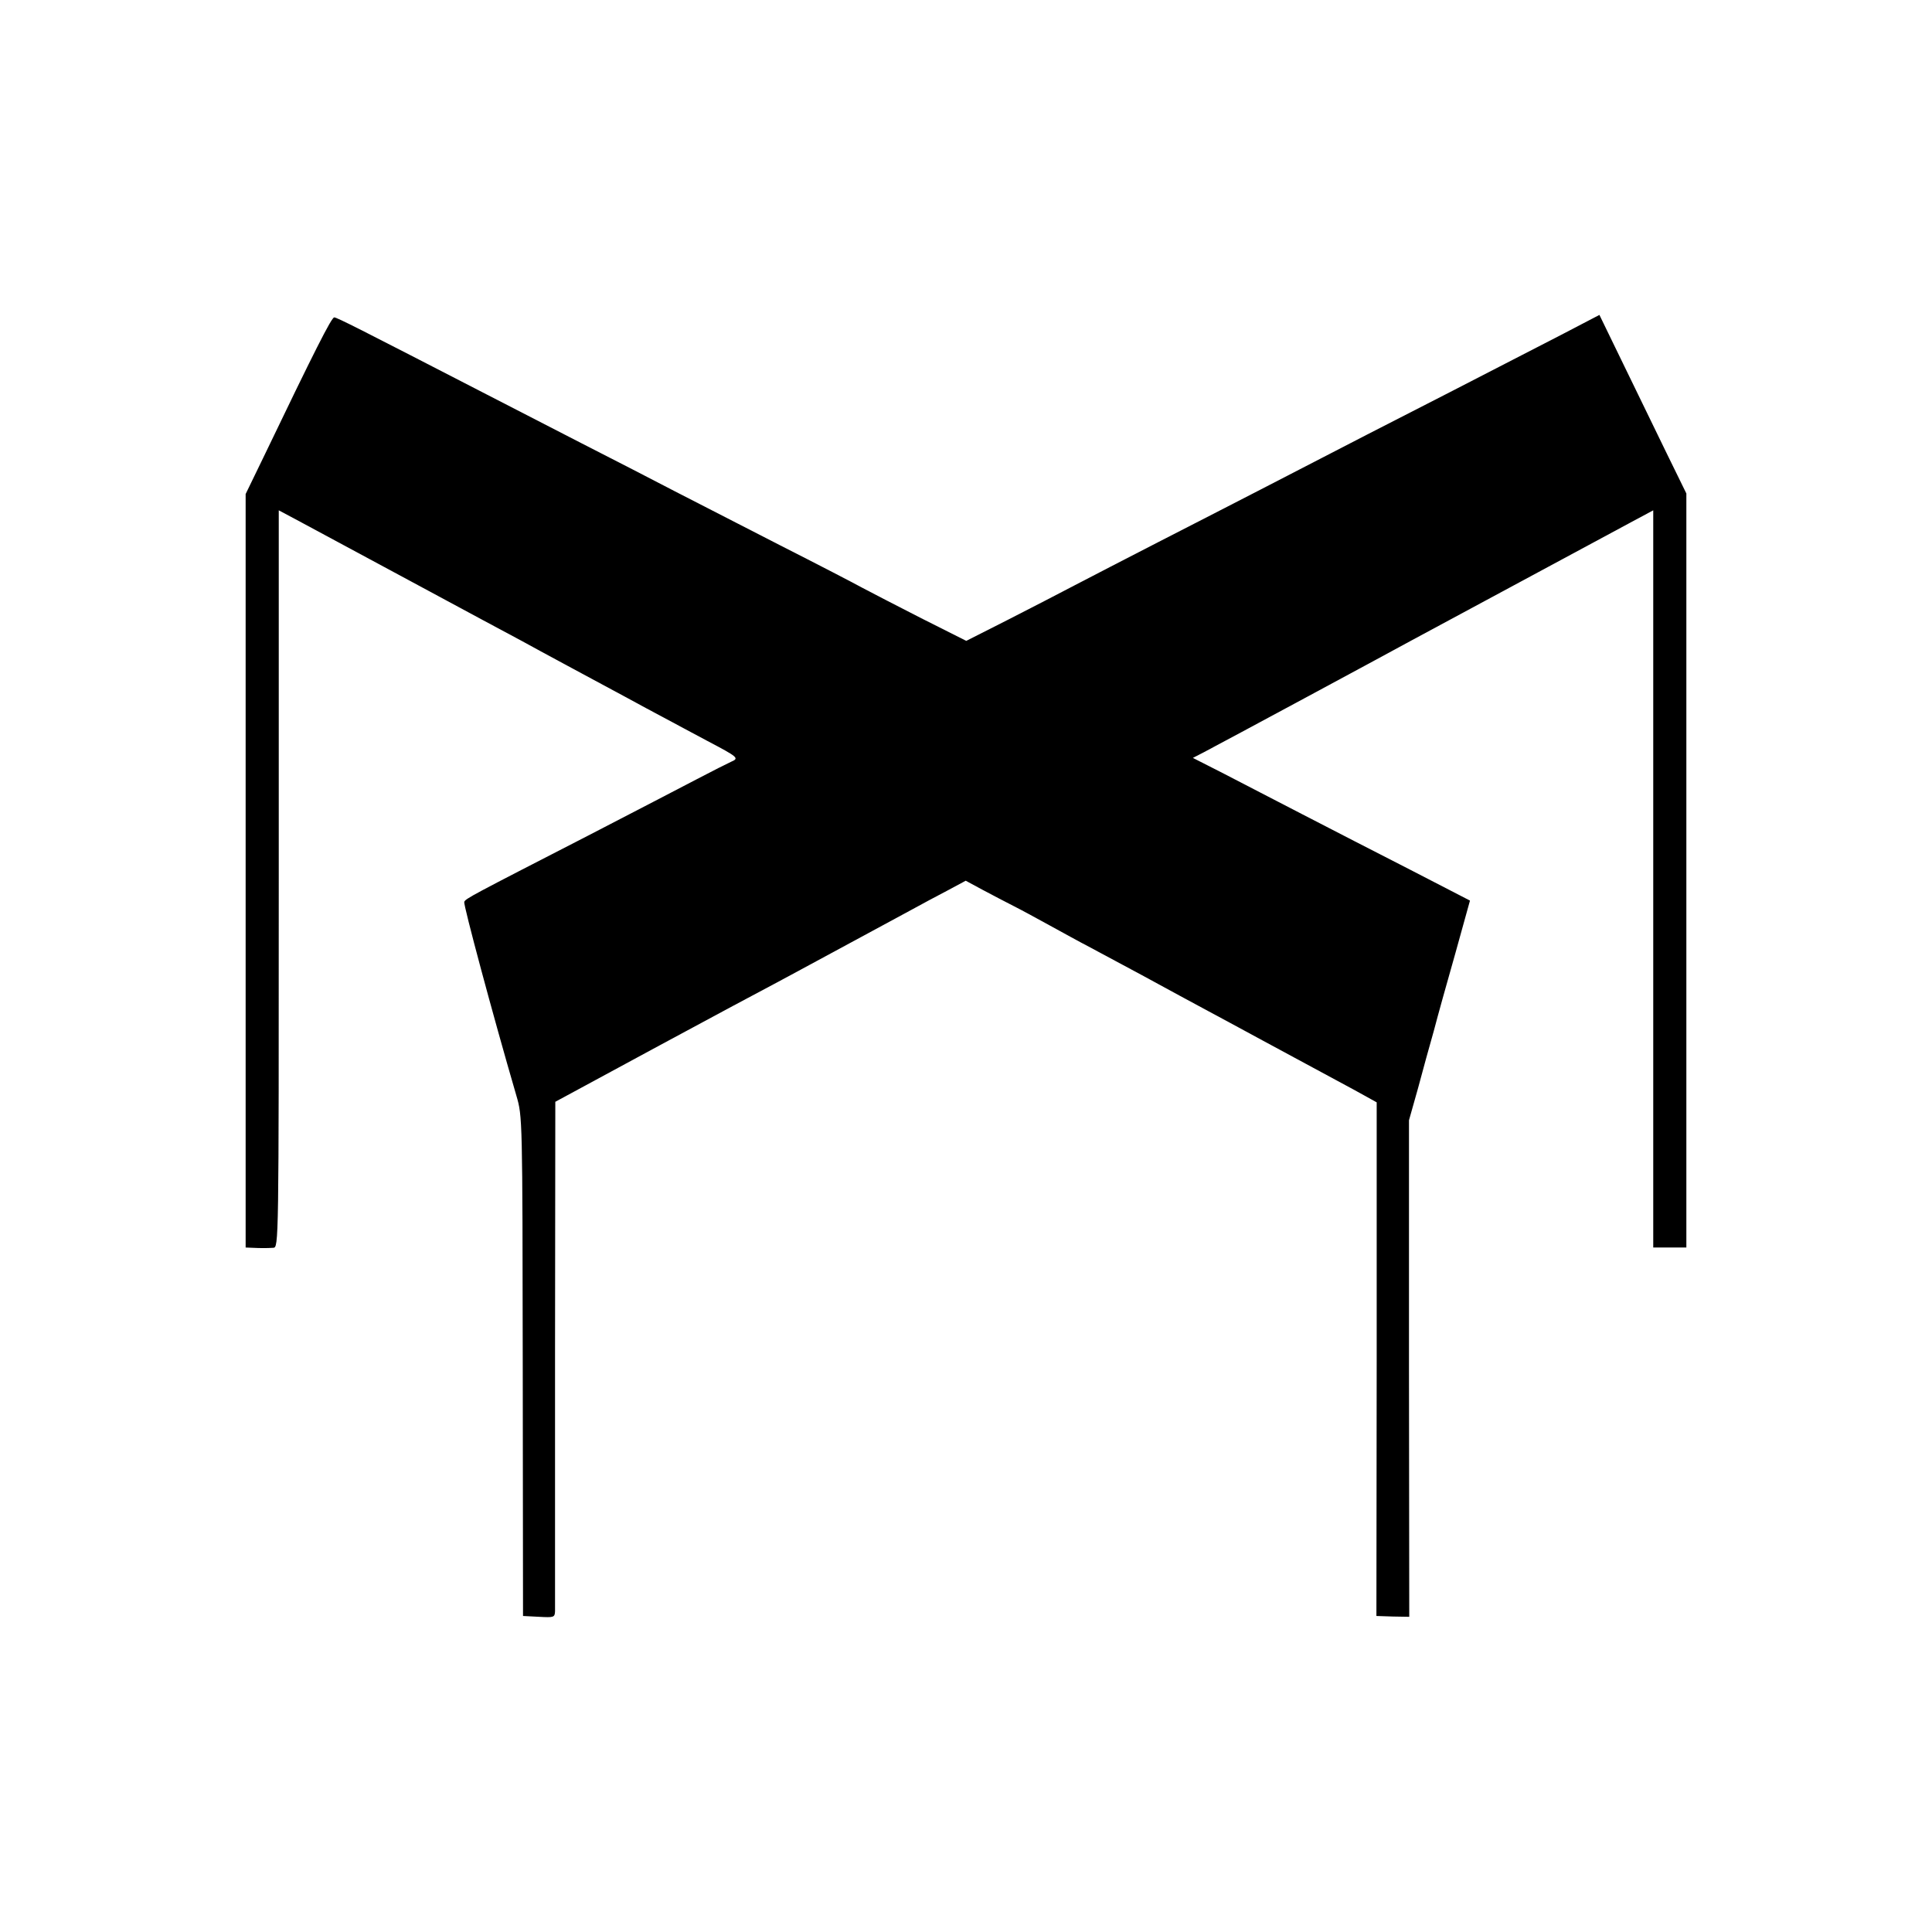
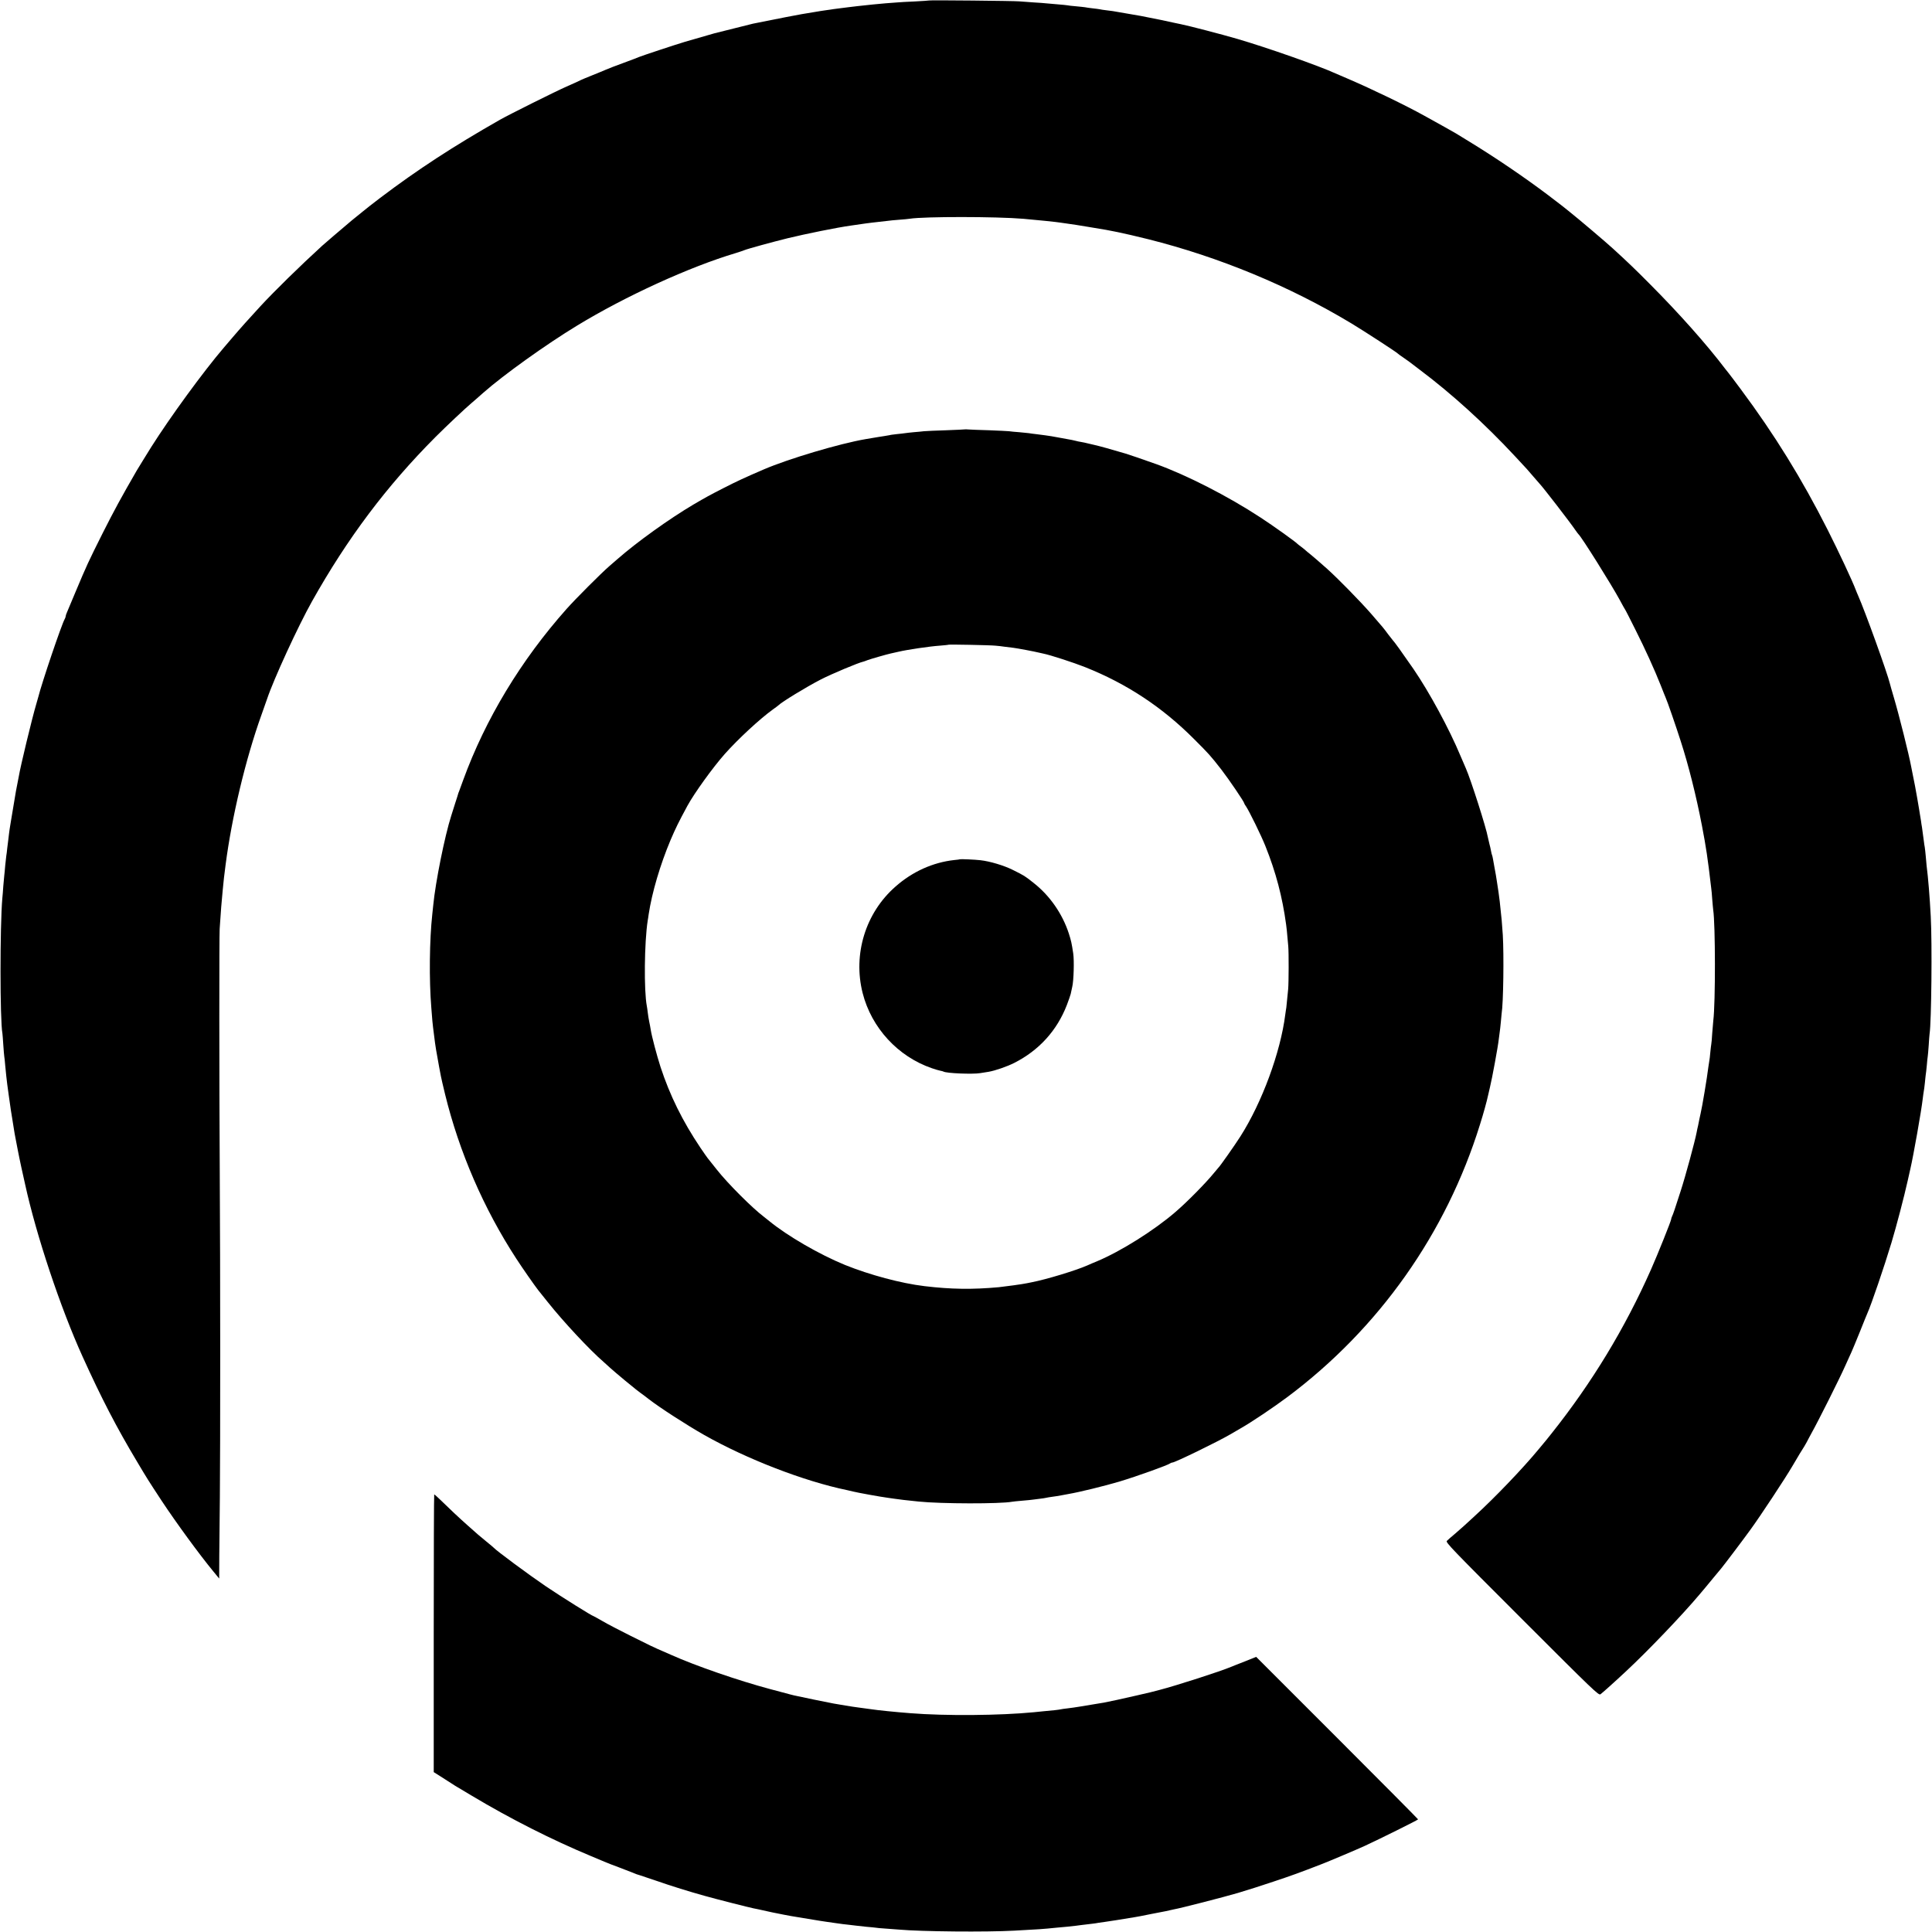
- <svg xmlns="http://www.w3.org/2000/svg" version="1" width="933.333" height="933.333" viewBox="0 0 700 700">
-   <path d="M565.5 121.4c-7.7 4-25.7 13.2-40 20.6-24.9 12.7-32.8 16.8-69 35.5-8.8 4.5-25.4 13.1-37 19-11.5 5.9-25 12.9-30 15.5-4.9 2.6-15.8 8.2-24.2 12.5l-15.2 7.7-16.3-8.2c-9-4.6-18.5-9.5-21.3-11-2.7-1.5-16.2-8.5-30-15.5-13.7-7-30.8-15.8-38-19.5-7.1-3.7-22.4-11.6-34-17.5-11.5-5.9-26.8-13.8-34-17.5-46-23.7-54.4-28-55.4-28s-7.2 12.3-25.7 50.8L89 179v273l2.5.1c1.4.1 3.2.1 4 .1.8 0 2.4 0 3.5-.1 2-.1 2-.8 2-133.6V184.9l8.8 4.7c10 5.4 13.8 7.4 39.2 21.1 10.2 5.5 21.9 11.8 26 14 4.1 2.2 10.4 5.6 14 7.5 6.5 3.6 25.5 13.8 38.5 20.8 3.9 2.1 9.7 5.3 13 7 3.3 1.8 10.3 5.5 15.5 8.3 11.6 6.1 11.9 6.4 8.9 7.7-1.3.6-6.9 3.4-12.4 6.3s-23.3 12.1-39.5 20.5c-42.4 21.8-44.4 22.8-44.8 24-.3 1.1 10.2 40.4 18.9 70.2 2.2 7.5 2.2 8 2.3 98l.1 90.5 5.8.3c5.4.3 5.7.2 5.8-2v-93.5l.1-91.1 36.6-19.8c20.2-10.9 39.4-21.2 42.7-22.9 3.3-1.8 9.2-4.9 13-7 16.9-9.1 31.4-17 37-20 3.3-1.8 9-4.9 12.7-6.8l6.7-3.6 6.3 3.4c3.5 1.9 8.6 4.5 11.3 5.9 2.8 1.4 8.6 4.6 13 7 4.4 2.4 10.7 5.9 14 7.6 17.6 9.4 22 11.8 33 17.8 6.6 3.6 14.7 7.9 18 9.7 3.3 1.8 8.7 4.7 12 6.5 6.3 3.4 14.1 7.6 26.5 14.3 4.1 2.2 9.1 4.9 11.2 6.1l3.6 2v93.1l-.1 93 6 .2 5.9.1-.1-89.9v-90l3.3-11.7c1.7-6.4 4.3-15.8 5.7-20.7 1.3-5 4.8-17.6 7.8-28.1l5.3-19.1-21.5-11.1c-11.9-6.1-29.5-15.1-39.1-20.1-9.6-5-22.5-11.6-28.6-14.8l-11.2-5.7 3.7-1.9c8-4.2 67.4-36.2 75.6-40.7 4.5-2.4 58.1-31.3 79.3-42.7l8.2-4.4V452h12V178.8l-7.2-14.7c-3.9-8-11-22.6-15.7-32.3l-8.6-17.7-14 7.3z" />
+ <svg xmlns="http://www.w3.org/2000/svg" version="1.0" width="2000pt" height="2000pt" viewBox="0 0 2000 2000" preserveAspectRatio="xMidYMid meet">
+   <g transform="translate(0,2000) scale(0.1,-0.1)" fill="#000000" stroke="none">
+     <path d="M9618 19995 c-2 -1 -68 -6 -148 -10 -80 -3 -161 -8 -180 -10 -19 -2 -73 -6 -120 -9 -47 -4 -105 -9 -130 -12 -127 -13 -215 -23 -260 -29 -19 -3 -55 -7 -79 -10 -23 -3 -55 -7 -70 -9 -14 -3 -48 -7 -75 -11 -27 -3 -86 -13 -133 -21 -46 -8 -100 -17 -121 -20 -29 -4 -234 -44 -507 -99 -11 -3 -101 -25 -200 -50 -99 -25 -189 -47 -200 -50 -20 -5 -138 -39 -305 -88 -104 -31 -447 -145 -475 -157 -11 -5 -83 -33 -160 -61 -77 -28 -158 -59 -180 -69 -22 -10 -86 -36 -143 -59 -56 -22 -110 -45 -120 -50 -9 -5 -75 -36 -147 -67 -120 -53 -597 -291 -690 -344 -483 -275 -850 -514 -1240 -809 -55 -42 -102 -78 -105 -81 -3 -3 -39 -32 -80 -64 -41 -33 -91 -73 -111 -90 -19 -17 -46 -40 -60 -51 -27 -22 -227 -193 -245 -210 -231 -211 -496 -471 -639 -626 -109 -118 -212 -233 -285 -319 -40 -47 -82 -96 -94 -110 -212 -248 -554 -717 -752 -1030 -47 -76 -134 -216 -149 -242 -159 -275 -233 -411 -350 -643 -151 -301 -167 -336 -282 -610 -41 -99 -81 -194 -89 -212 -8 -17 -14 -36 -14 -42 0 -6 -4 -19 -10 -29 -33 -57 -238 -663 -275 -812 -2 -8 -11 -40 -20 -70 -44 -148 -164 -646 -180 -745 -5 -26 -11 -59 -30 -155 -4 -21 -24 -141 -51 -305 -2 -16 -6 -41 -9 -55 -3 -14 -7 -47 -11 -75 -3 -27 -7 -61 -9 -75 -2 -14 -7 -50 -10 -80 -3 -30 -7 -66 -10 -80 -2 -14 -7 -59 -11 -100 -3 -41 -8 -88 -10 -105 -2 -16 -6 -66 -10 -110 -3 -44 -7 -100 -10 -125 -25 -284 -25 -1267 1 -1398 1 -9 6 -62 9 -117 4 -56 8 -110 10 -120 2 -11 7 -54 10 -95 4 -41 9 -91 11 -110 3 -19 7 -57 10 -85 4 -27 10 -77 15 -110 5 -33 12 -80 15 -105 3 -25 12 -83 20 -130 8 -47 17 -103 20 -125 3 -22 10 -60 15 -85 5 -25 16 -81 24 -125 8 -44 25 -123 36 -175 12 -52 29 -133 40 -180 115 -527 366 -1280 596 -1786 193 -426 349 -728 561 -1082 110 -185 116 -194 259 -412 145 -219 386 -550 533 -728 l60 -73 1 238 c1 131 4 405 6 608 5 473 5 2395 -1 3330 -6 1026 -6 2468 -1 2550 15 222 17 247 31 394 4 35 8 80 10 100 2 20 6 59 10 86 3 28 8 64 10 80 64 497 208 1098 370 1550 26 72 53 148 60 170 66 199 321 754 465 1010 367 654 772 1193 1278 1701 112 112 306 295 377 355 34 29 55 47 119 104 210 185 648 499 971 695 499 304 1164 608 1641 750 38 12 78 25 89 30 29 13 288 84 450 124 190 46 510 111 655 131 31 4 80 11 145 21 28 4 59 8 70 9 112 12 162 18 176 20 8 2 55 6 105 10 49 4 100 8 114 11 147 23 891 23 1175 -1 130 -11 354 -34 385 -40 8 -1 40 -6 70 -10 30 -3 134 -20 230 -36 168 -28 195 -32 250 -44 14 -3 34 -7 45 -9 66 -13 188 -42 310 -72 737 -185 1462 -485 2105 -872 128 -77 471 -300 480 -312 3 -3 27 -22 55 -40 27 -19 56 -40 65 -46 8 -7 56 -43 105 -80 331 -248 678 -563 990 -899 134 -144 128 -137 195 -216 30 -35 57 -66 60 -69 26 -25 311 -393 370 -480 13 -19 27 -37 30 -40 29 -23 343 -524 430 -685 23 -44 46 -84 50 -90 5 -5 53 -100 108 -210 106 -211 198 -414 264 -580 21 -55 45 -113 52 -130 16 -34 108 -301 154 -445 82 -253 161 -568 221 -880 43 -226 58 -324 95 -640 3 -19 8 -73 11 -120 4 -47 8 -96 10 -109 23 -146 24 -966 1 -1146 -2 -16 -7 -75 -11 -130 -3 -55 -8 -107 -10 -115 -2 -8 -6 -46 -10 -85 -3 -38 -8 -77 -10 -85 -2 -8 -6 -37 -10 -65 -13 -109 -64 -414 -81 -485 -3 -14 -8 -36 -11 -50 -2 -14 -9 -45 -14 -70 -6 -25 -13 -56 -15 -70 -18 -95 -116 -456 -166 -610 -55 -172 -80 -246 -89 -262 -5 -10 -9 -23 -9 -29 0 -16 -141 -368 -209 -521 -270 -609 -610 -1170 -1030 -1698 -41 -52 -78 -97 -81 -100 -3 -3 -27 -32 -54 -65 -163 -197 -447 -494 -660 -689 -49 -44 -98 -90 -110 -101 -12 -11 -53 -47 -91 -80 -39 -32 -77 -66 -87 -76 -15 -15 40 -72 777 -809 746 -746 794 -792 813 -779 22 16 157 137 271 244 222 207 576 577 751 785 62 73 65 77 150 180 34 41 70 84 79 95 29 35 234 306 303 402 101 139 354 522 431 653 85 144 85 144 125 207 17 30 32 55 32 57 0 2 19 36 41 77 75 134 294 572 348 694 30 66 60 134 68 150 8 17 46 109 85 205 38 96 74 184 79 195 40 88 176 487 250 733 51 170 130 471 168 642 12 52 24 106 27 120 32 139 113 595 128 725 3 28 8 60 10 73 3 13 8 53 12 90 3 36 8 74 9 85 2 10 7 53 11 95 3 42 8 86 10 97 2 10 6 62 10 115 3 52 7 105 9 118 19 119 27 942 12 1217 -11 204 -26 392 -43 525 -2 19 -6 64 -9 100 -3 36 -8 76 -10 90 -3 14 -7 41 -9 60 -9 70 -18 132 -20 148 -2 10 -7 39 -10 65 -4 27 -9 57 -11 67 -2 9 -6 35 -9 56 -6 39 -31 181 -42 239 -3 17 -12 64 -21 105 -8 41 -17 85 -19 96 -23 124 -124 528 -179 714 -20 69 -39 132 -40 140 -26 110 -257 750 -330 915 -8 17 -18 43 -24 58 -37 98 -175 392 -291 622 -267 528 -550 986 -899 1455 -63 85 -120 160 -126 167 -5 6 -21 26 -35 44 -191 252 -480 577 -780 878 -161 162 -230 228 -381 366 -74 68 -357 308 -449 381 -41 32 -77 61 -80 64 -3 3 -68 53 -145 111 -248 187 -556 396 -831 563 -60 37 -116 71 -124 76 -23 14 -157 89 -329 184 -193 107 -537 273 -781 378 -63 27 -124 53 -135 58 -170 78 -704 266 -1015 357 -161 47 -506 137 -588 153 -26 5 -56 12 -67 14 -27 7 -252 54 -290 60 -16 3 -41 8 -55 11 -14 3 -79 14 -145 25 -66 11 -131 22 -145 25 -14 2 -45 6 -70 9 -25 3 -54 7 -65 10 -11 2 -45 7 -76 10 -31 4 -66 8 -77 11 -11 2 -53 6 -94 10 -40 3 -80 8 -88 10 -8 2 -53 6 -100 10 -47 4 -98 8 -115 10 -16 2 -77 7 -135 10 -58 4 -125 9 -150 11 -50 5 -927 14 -932 9z" />
+     <path d="M9988 15555 c-2 -1 -88 -5 -193 -9 -104 -3 -208 -8 -230 -10 -22 -3 -69 -7 -105 -10 -36 -3 -76 -8 -90 -10 -14 -2 -53 -7 -87 -10 -35 -4 -68 -8 -75 -11 -7 -2 -31 -6 -53 -9 -22 -3 -53 -8 -70 -11 -40 -7 -94 -16 -125 -21 -269 -46 -797 -203 -1055 -314 -193 -83 -281 -124 -410 -190 -160 -82 -183 -95 -315 -172 -252 -149 -584 -387 -785 -563 -16 -14 -57 -50 -90 -78 -85 -74 -347 -336 -441 -442 -471 -530 -839 -1139 -1069 -1770 -20 -55 -39 -107 -42 -115 -4 -8 -7 -17 -8 -20 0 -3 -15 -50 -33 -105 -18 -55 -36 -113 -41 -130 -67 -209 -163 -686 -186 -925 -4 -36 -8 -78 -10 -95 -29 -262 -34 -676 -10 -968 10 -134 13 -160 18 -202 3 -22 9 -65 12 -95 10 -87 24 -172 50 -310 8 -41 17 -86 19 -100 2 -14 22 -99 44 -190 146 -596 400 -1183 737 -1700 66 -102 188 -276 226 -325 5 -5 50 -62 100 -125 164 -206 435 -496 579 -620 14 -12 43 -38 65 -59 22 -20 92 -80 155 -132 98 -81 133 -109 205 -161 5 -4 24 -18 40 -31 116 -90 392 -268 575 -372 442 -250 1034 -479 1480 -571 14 -3 41 -9 60 -14 41 -11 295 -57 360 -65 25 -3 56 -8 70 -10 54 -8 113 -15 250 -29 235 -24 843 -25 967 -2 10 2 58 7 107 11 49 4 98 9 110 11 11 2 44 6 71 9 28 3 57 8 65 10 8 2 35 7 60 10 25 3 68 10 95 15 28 5 61 12 75 14 117 20 372 83 525 128 180 54 507 171 530 190 5 4 15 8 22 8 26 0 466 214 598 291 50 29 99 57 110 64 108 61 340 217 482 323 948 709 1644 1694 1994 2822 34 107 71 241 84 303 3 12 11 49 19 82 22 89 83 420 91 495 4 36 9 73 11 84 2 10 6 51 10 90 3 39 7 82 9 95 18 109 24 606 12 811 -9 132 -11 161 -32 350 -6 54 -18 135 -30 210 -3 17 -7 45 -10 63 -3 17 -10 55 -15 82 -5 28 -12 65 -15 84 -3 19 -8 37 -10 41 -2 4 -7 22 -10 41 -3 19 -11 52 -17 74 -5 22 -12 51 -15 65 -17 100 -178 602 -228 715 -8 17 -33 75 -56 130 -118 283 -323 660 -487 900 -116 168 -201 286 -212 295 -3 3 -26 32 -51 65 -46 63 -49 66 -174 210 -115 132 -350 371 -456 466 -73 65 -155 136 -178 154 -14 11 -32 25 -39 32 -8 8 -30 26 -50 41 -21 15 -39 30 -42 33 -15 18 -255 190 -380 271 -338 222 -770 442 -1082 554 -175 62 -267 93 -318 109 -130 39 -274 79 -325 90 -11 2 -38 9 -60 14 -22 6 -56 13 -75 16 -19 3 -43 8 -52 11 -21 6 -42 10 -148 29 -47 8 -94 17 -105 19 -24 4 -93 14 -160 22 -27 3 -61 7 -75 10 -14 2 -59 6 -100 10 -41 3 -88 7 -105 10 -16 2 -109 6 -205 10 -96 3 -192 6 -212 8 -21 2 -39 2 -40 1z m317 -2239 c28 -2 70 -7 95 -11 25 -3 65 -8 90 -11 41 -5 218 -38 265 -50 11 -3 31 -7 45 -10 71 -14 312 -92 435 -141 429 -171 796 -413 1125 -743 156 -156 168 -169 283 -316 78 -101 237 -335 237 -349 0 -4 8 -19 19 -33 32 -47 158 -303 201 -412 108 -270 175 -524 214 -812 5 -31 7 -58 22 -223 6 -68 5 -377 -1 -445 -12 -126 -16 -167 -19 -190 -3 -14 -7 -47 -11 -73 -49 -389 -240 -909 -465 -1262 -58 -91 -214 -313 -229 -325 -3 -3 -22 -25 -42 -50 -86 -106 -283 -306 -405 -410 -220 -189 -563 -404 -806 -506 -35 -14 -81 -34 -103 -44 -116 -51 -420 -144 -575 -174 -14 -3 -36 -7 -50 -10 -46 -10 -224 -34 -290 -41 -274 -25 -494 -22 -770 11 -243 29 -566 116 -822 219 -266 109 -596 300 -784 454 -18 14 -42 33 -54 43 -120 90 -376 346 -488 488 -46 58 -89 112 -97 122 -7 9 -41 57 -74 106 -186 277 -316 541 -413 836 -39 121 -92 321 -102 388 -3 21 -10 57 -15 80 -5 24 -12 66 -15 93 -3 28 -8 59 -10 70 -31 158 -26 661 9 885 3 14 7 43 10 65 34 226 120 516 227 770 53 124 83 185 175 355 71 130 262 395 386 535 135 152 362 363 497 460 30 21 57 42 60 45 31 32 282 186 435 265 112 58 396 177 443 186 4 1 23 7 42 15 31 12 202 61 240 69 8 2 44 10 80 18 93 22 324 56 427 63 48 4 90 8 92 10 5 4 430 -4 486 -10z" />
+     <path d="M9938 11105 c-2 -2 -28 -5 -59 -8 -220 -24 -433 -119 -609 -275 -310 -271 -442 -700 -340 -1102 92 -361 365 -657 716 -778 34 -12 73 -23 88 -26 14 -2 29 -7 33 -9 31 -18 300 -29 380 -16 26 4 66 11 88 14 68 12 187 53 265 92 256 130 442 335 544 599 19 50 37 102 40 115 2 13 10 47 16 74 15 62 21 271 10 345 -16 107 -22 133 -46 208 -67 204 -197 391 -364 522 -91 72 -95 75 -216 135 -92 46 -236 89 -334 100 -57 7 -208 13 -212 10z" />
+     <path d="M4490 3093 l0 -1438 73 -46 c145 -94 146 -95 324 -200 398 -238 825 -454 1233 -624 74 -31 144 -60 155 -65 11 -5 70 -28 130 -50 61 -23 121 -46 135 -52 43 -18 64 -26 85 -31 11 -3 88 -29 170 -57 154 -54 342 -112 500 -156 105 -30 468 -122 505 -129 14 -3 34 -7 45 -9 11 -3 54 -12 95 -21 41 -9 86 -19 100 -21 14 -2 48 -9 75 -15 28 -6 61 -12 75 -14 14 -2 93 -15 175 -29 83 -14 171 -28 195 -31 25 -3 72 -10 105 -15 33 -5 87 -12 120 -15 33 -4 71 -8 84 -10 13 -2 58 -7 100 -11 42 -3 84 -8 93 -9 9 -2 59 -7 110 -10 51 -4 111 -8 133 -10 233 -21 905 -27 1195 -11 249 13 293 16 440 31 25 2 74 7 110 10 36 4 76 8 90 10 22 3 58 8 170 21 19 2 46 6 60 9 14 2 45 7 70 10 36 5 168 25 315 50 11 1 81 15 155 30 74 15 146 29 160 31 14 3 32 7 40 9 8 2 29 7 45 10 65 11 509 125 659 169 88 26 255 79 370 118 186 62 272 93 496 180 83 32 366 152 445 188 156 72 555 270 555 276 0 3 -377 383 -838 844 l-838 838 -115 -46 c-63 -24 -127 -50 -144 -57 -115 -48 -564 -193 -745 -240 -66 -18 -104 -27 -240 -58 -134 -31 -281 -63 -330 -72 -31 -5 -86 -15 -115 -19 -16 -3 -70 -12 -120 -20 -49 -8 -115 -18 -145 -21 -30 -3 -62 -8 -70 -10 -14 -4 -95 -13 -179 -20 -20 -2 -65 -6 -99 -10 -348 -34 -913 -39 -1277 -10 -156 12 -342 31 -406 41 -39 6 -100 14 -140 19 -20 2 -76 11 -125 19 -49 9 -105 18 -124 21 -19 3 -109 21 -200 40 -91 19 -174 37 -185 39 -11 2 -38 8 -60 14 -22 6 -118 32 -214 57 -329 88 -772 241 -1026 355 -27 12 -63 28 -80 35 -89 38 -148 66 -335 160 -113 56 -245 125 -294 154 -49 28 -90 51 -92 51 -13 0 -328 197 -494 309 -174 118 -512 368 -540 400 -3 3 -36 32 -75 63 -38 31 -79 65 -90 75 -11 10 -58 52 -105 93 -87 77 -192 176 -286 268 -29 28 -56 52 -59 52 -3 0 -5 -647 -5 -1437z" />
+   </g>
</svg>
